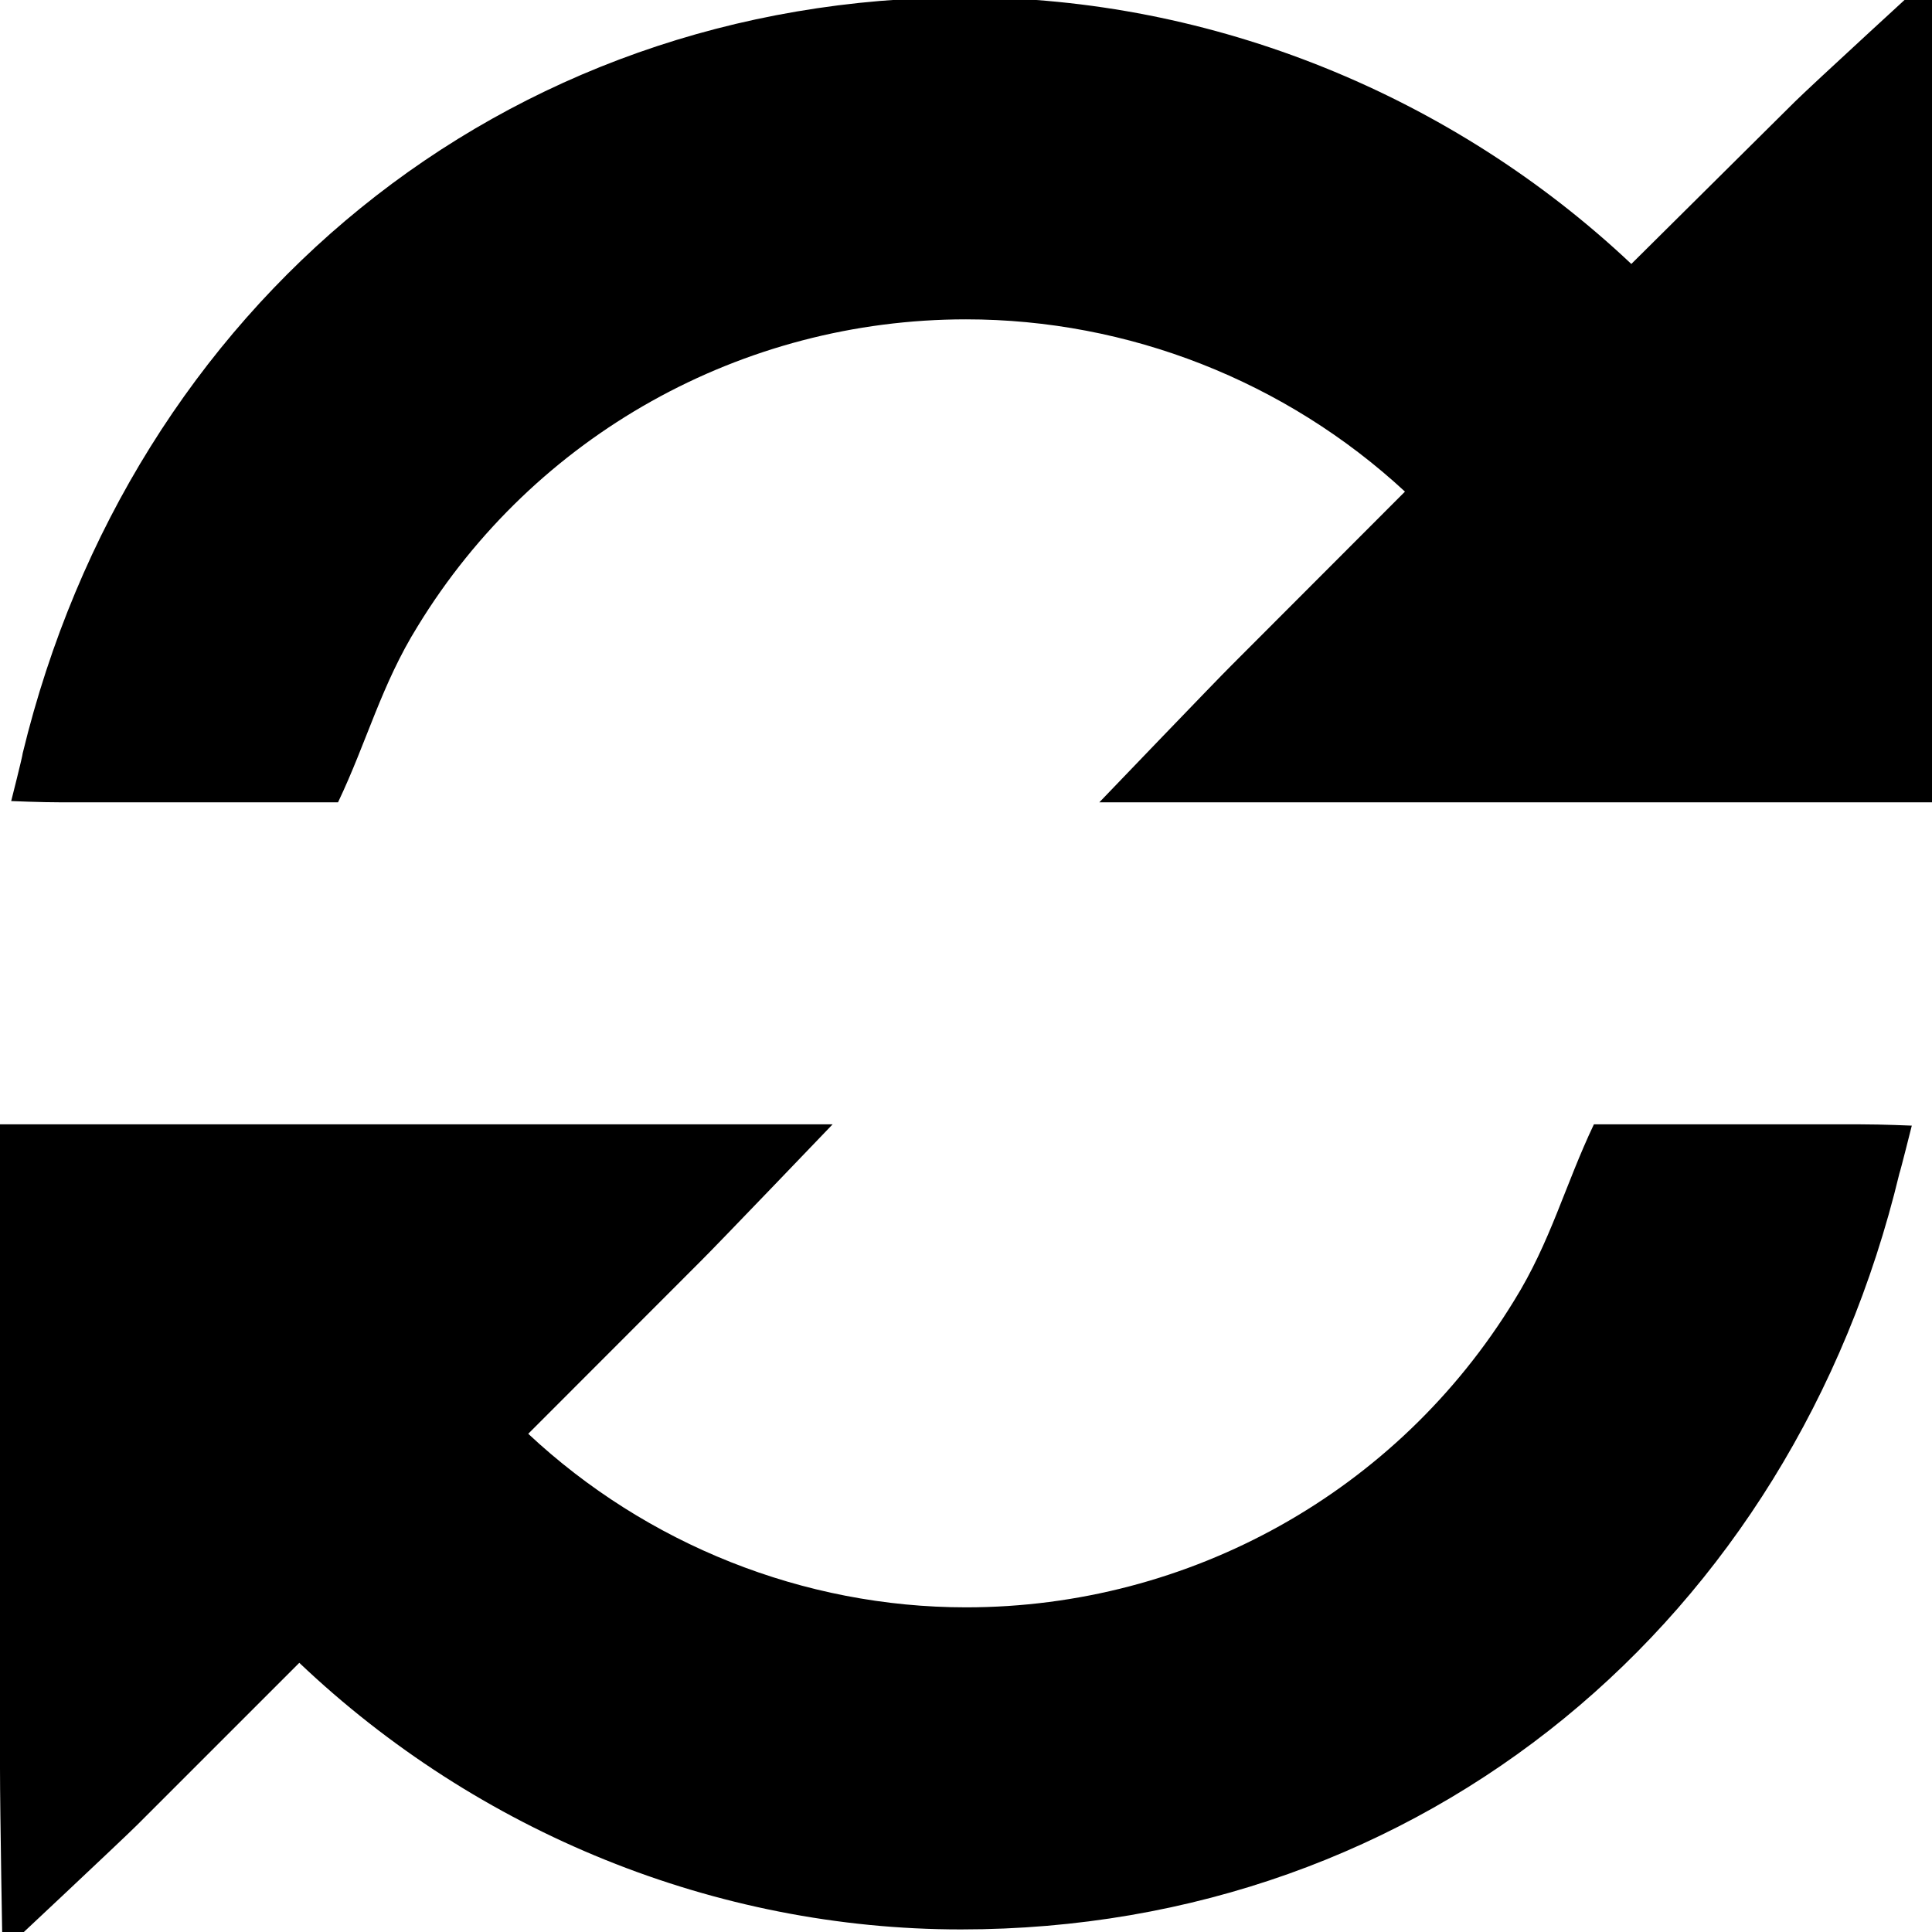
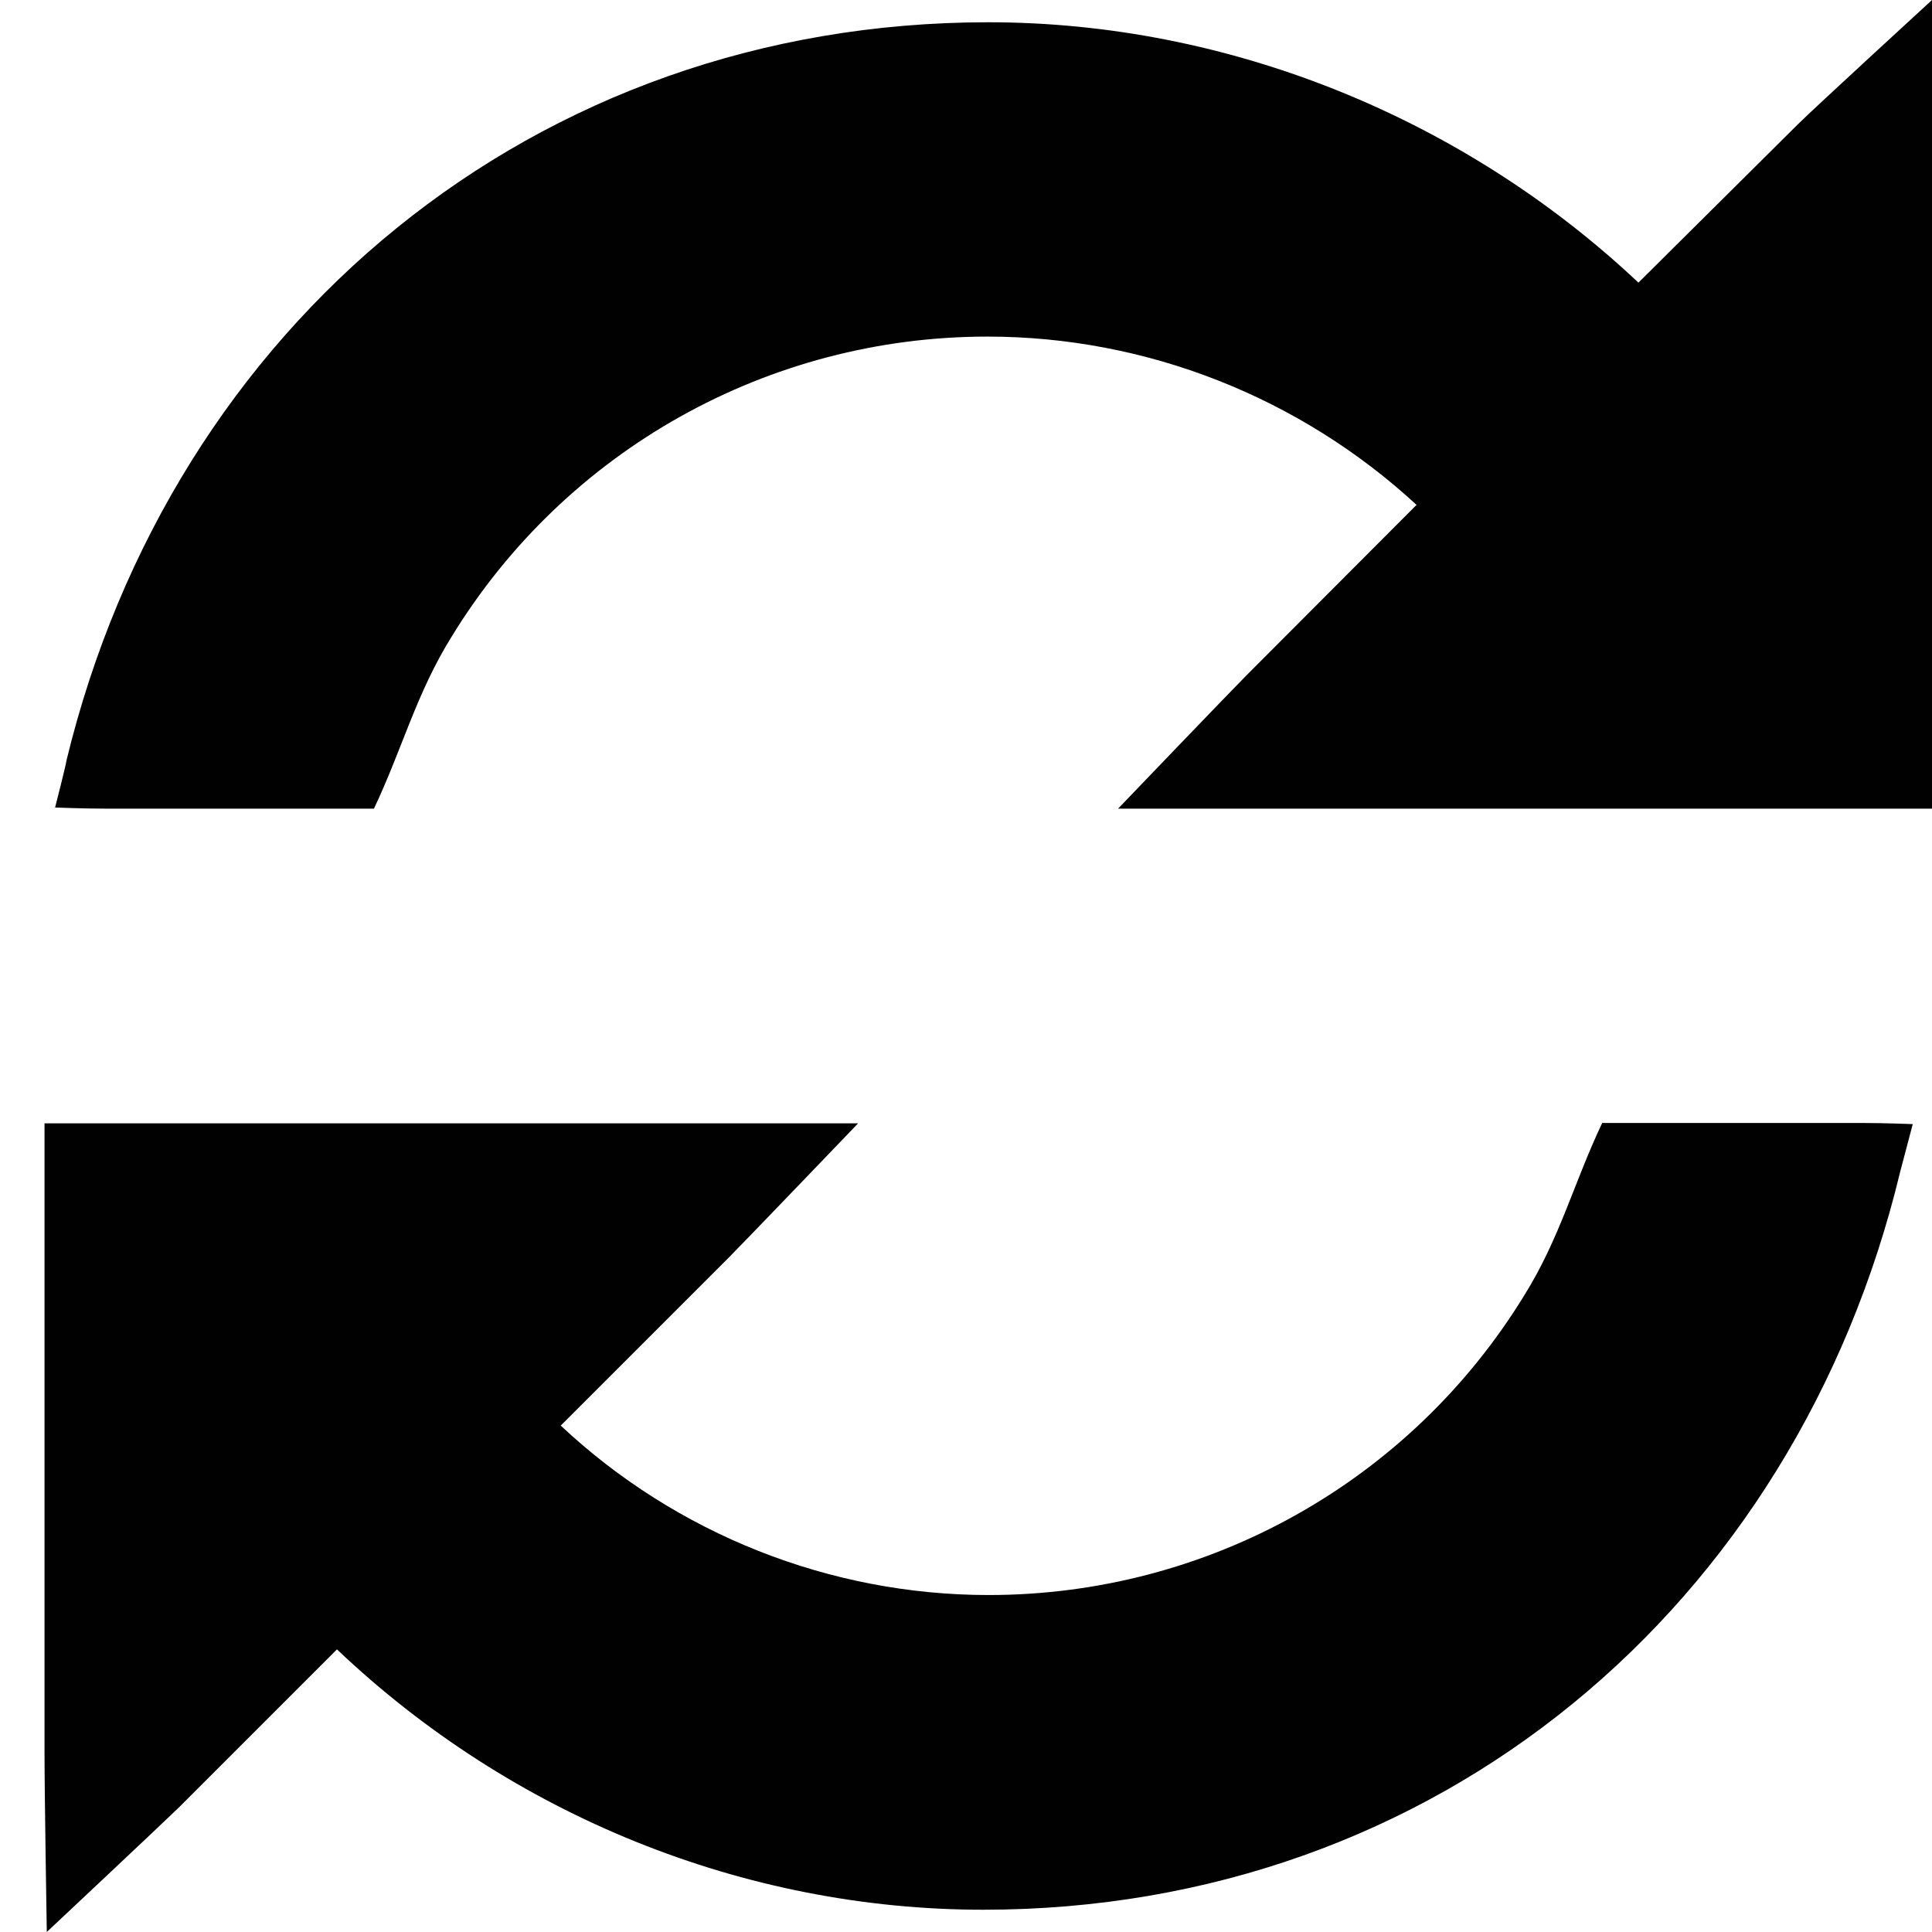
- <svg xmlns="http://www.w3.org/2000/svg" version="1.1" id="Layer_1" x="0px" y="0px" viewBox="0 0 24 24" enable-background="new 0 0 24 24" xml:space="preserve">
+ <svg xmlns="http://www.w3.org/2000/svg" version="1.1" id="Layer_1" x="0px" y="0px" viewBox="0 0 512 512" enable-background="new 0 0 512 512" xml:space="preserve">
  <g>
-     <path d="M23.595,14.577c-1.33,5.531-5.891,9.391-11.658,9.391c-3.046,0-6-1.203-8.219-3.312L1.704,22.67   c-0.188,0.188-1.673,1.579-1.673,1.579S0,22.514,0,21.967v-8h8c0.547,0,2.343,0,2.343,0s-1.452,1.516-1.642,1.703l-2.139,2.141   c1.47,1.375,3.422,2.156,5.438,2.156c2.781,0,5.36-1.438,6.81-3.812c0.451-0.725,0.63-1.43,0.99-2.188l0,0l3.309,0   c0.28,0,0.64,0.016,0.64,0.016S23.608,14.546,23.595,14.577z M24,9.967h-8c-0.547,0-2.344,0-2.344,0s1.454-1.516,1.643-1.703   l2.154-2.157c-1.485-1.374-3.438-2.14-5.453-2.14c-2.781,0-5.36,1.438-6.811,3.812c-0.451,0.725-0.629,1.43-0.99,2.188l-3.418,0   c-0.28,0-0.642-0.016-0.642-0.016s0.143-0.563,0.143-0.594C1.626,3.811,6.234-0.033,12-0.033c3.061,0,6.046,1.219,8.265,3.312   l2.031-2.015C22.483,1.077,24-0.314,24-0.314s0,1.734,0,2.281V9.967z" />
+     <path fill="#010101" d="M503.6,310.4c-27.7,115.3-122.8,195.7-243,195.7c-63.5,0-125.1-25.1-171.3-69l-42,42   C43.3,483,12.4,512,12.4,512s-0.6-36.2-0.6-47.6V297.7h166.8c11.4,0,48.8,0,48.8,0s-30.3,31.6-34.2,35.5l-44.6,44.6   c30.6,28.7,71.3,44.9,113.4,44.9c58,0,111.7-30,142-79.5c9.4-15.1,13.1-29.8,20.6-45.6l0,0h69c5.8,0,13.3,0.3,13.3,0.3   S503.8,309.7,503.6,310.4z M512,214.3H345.2c-11.4,0-48.9,0-48.9,0s30.3-31.6,34.2-35.5l44.9-45c-31-28.6-71.7-44.6-113.7-44.6   c-58,0-111.7,30-142,79.5c-9.4,15.1-13.1,29.8-20.6,45.6H28c-5.8,0-13.4-0.3-13.4-0.3s3-11.7,3-12.4C45.6,86,141.7,5.9,261.9,5.9   c63.8,0,126,25.4,172.3,69l42.3-42C480.4,29,512,0,512,0s0,36.1,0,47.5V214.3z" />
  </g>
</svg>
